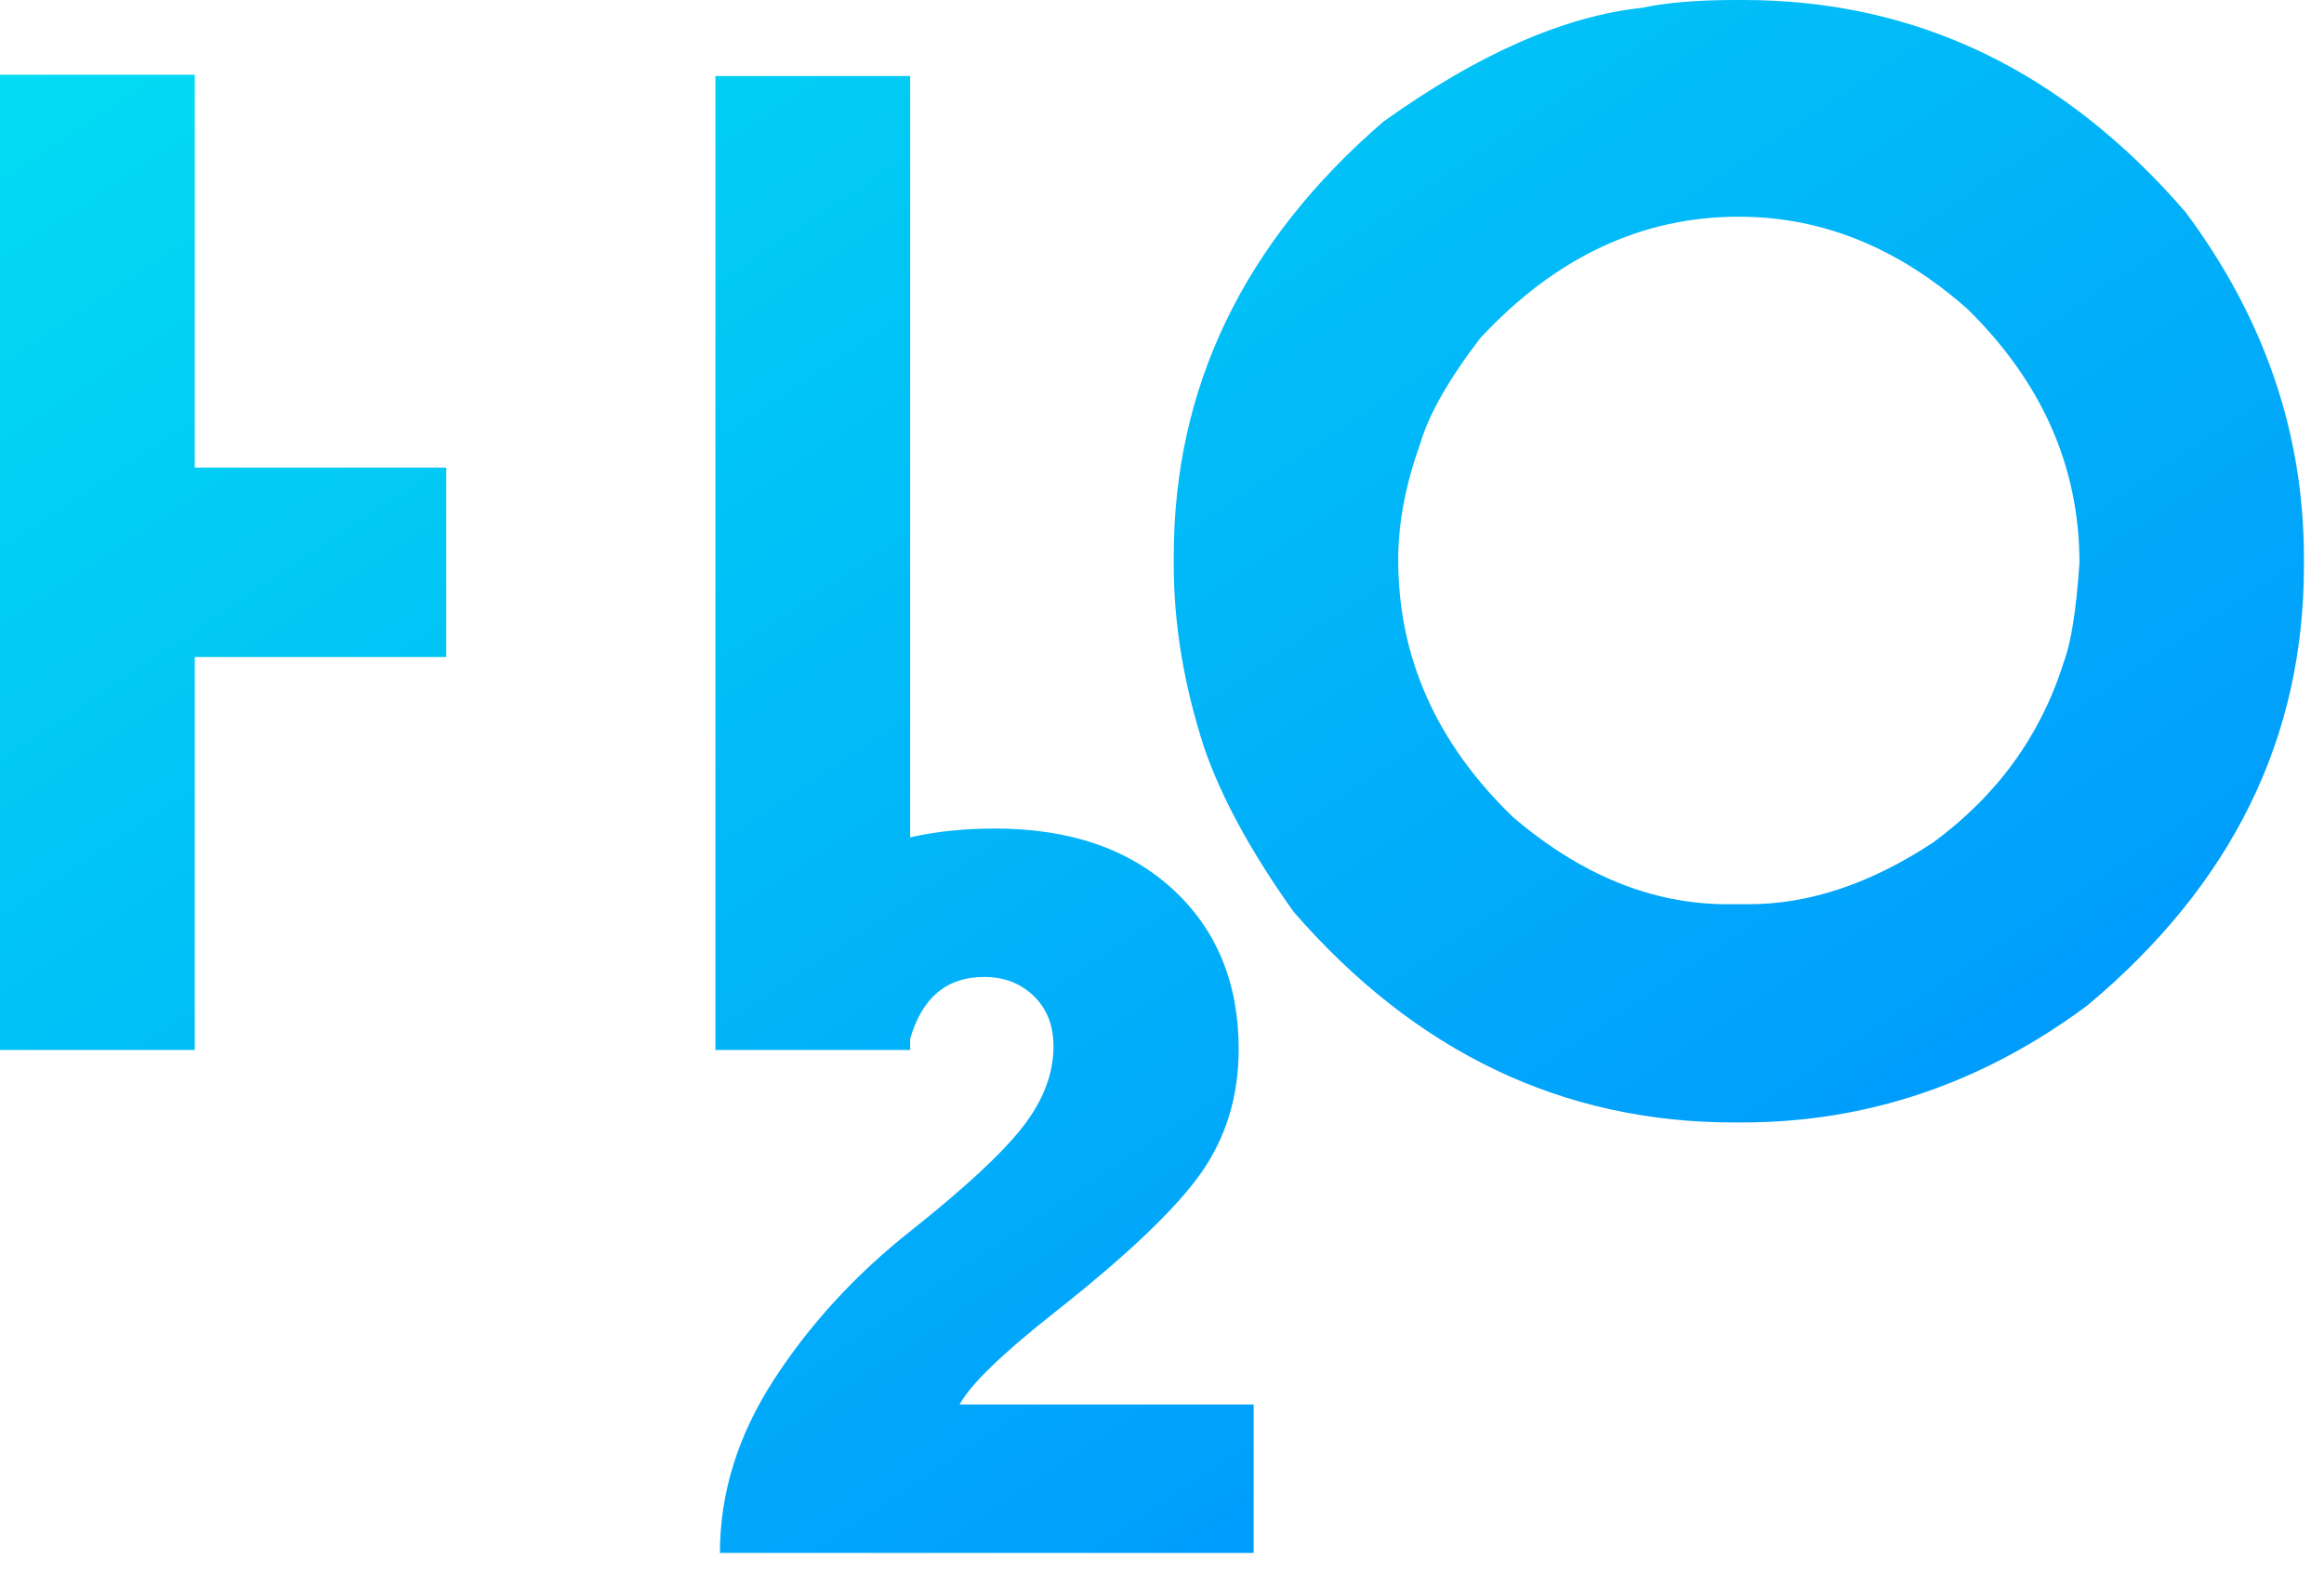
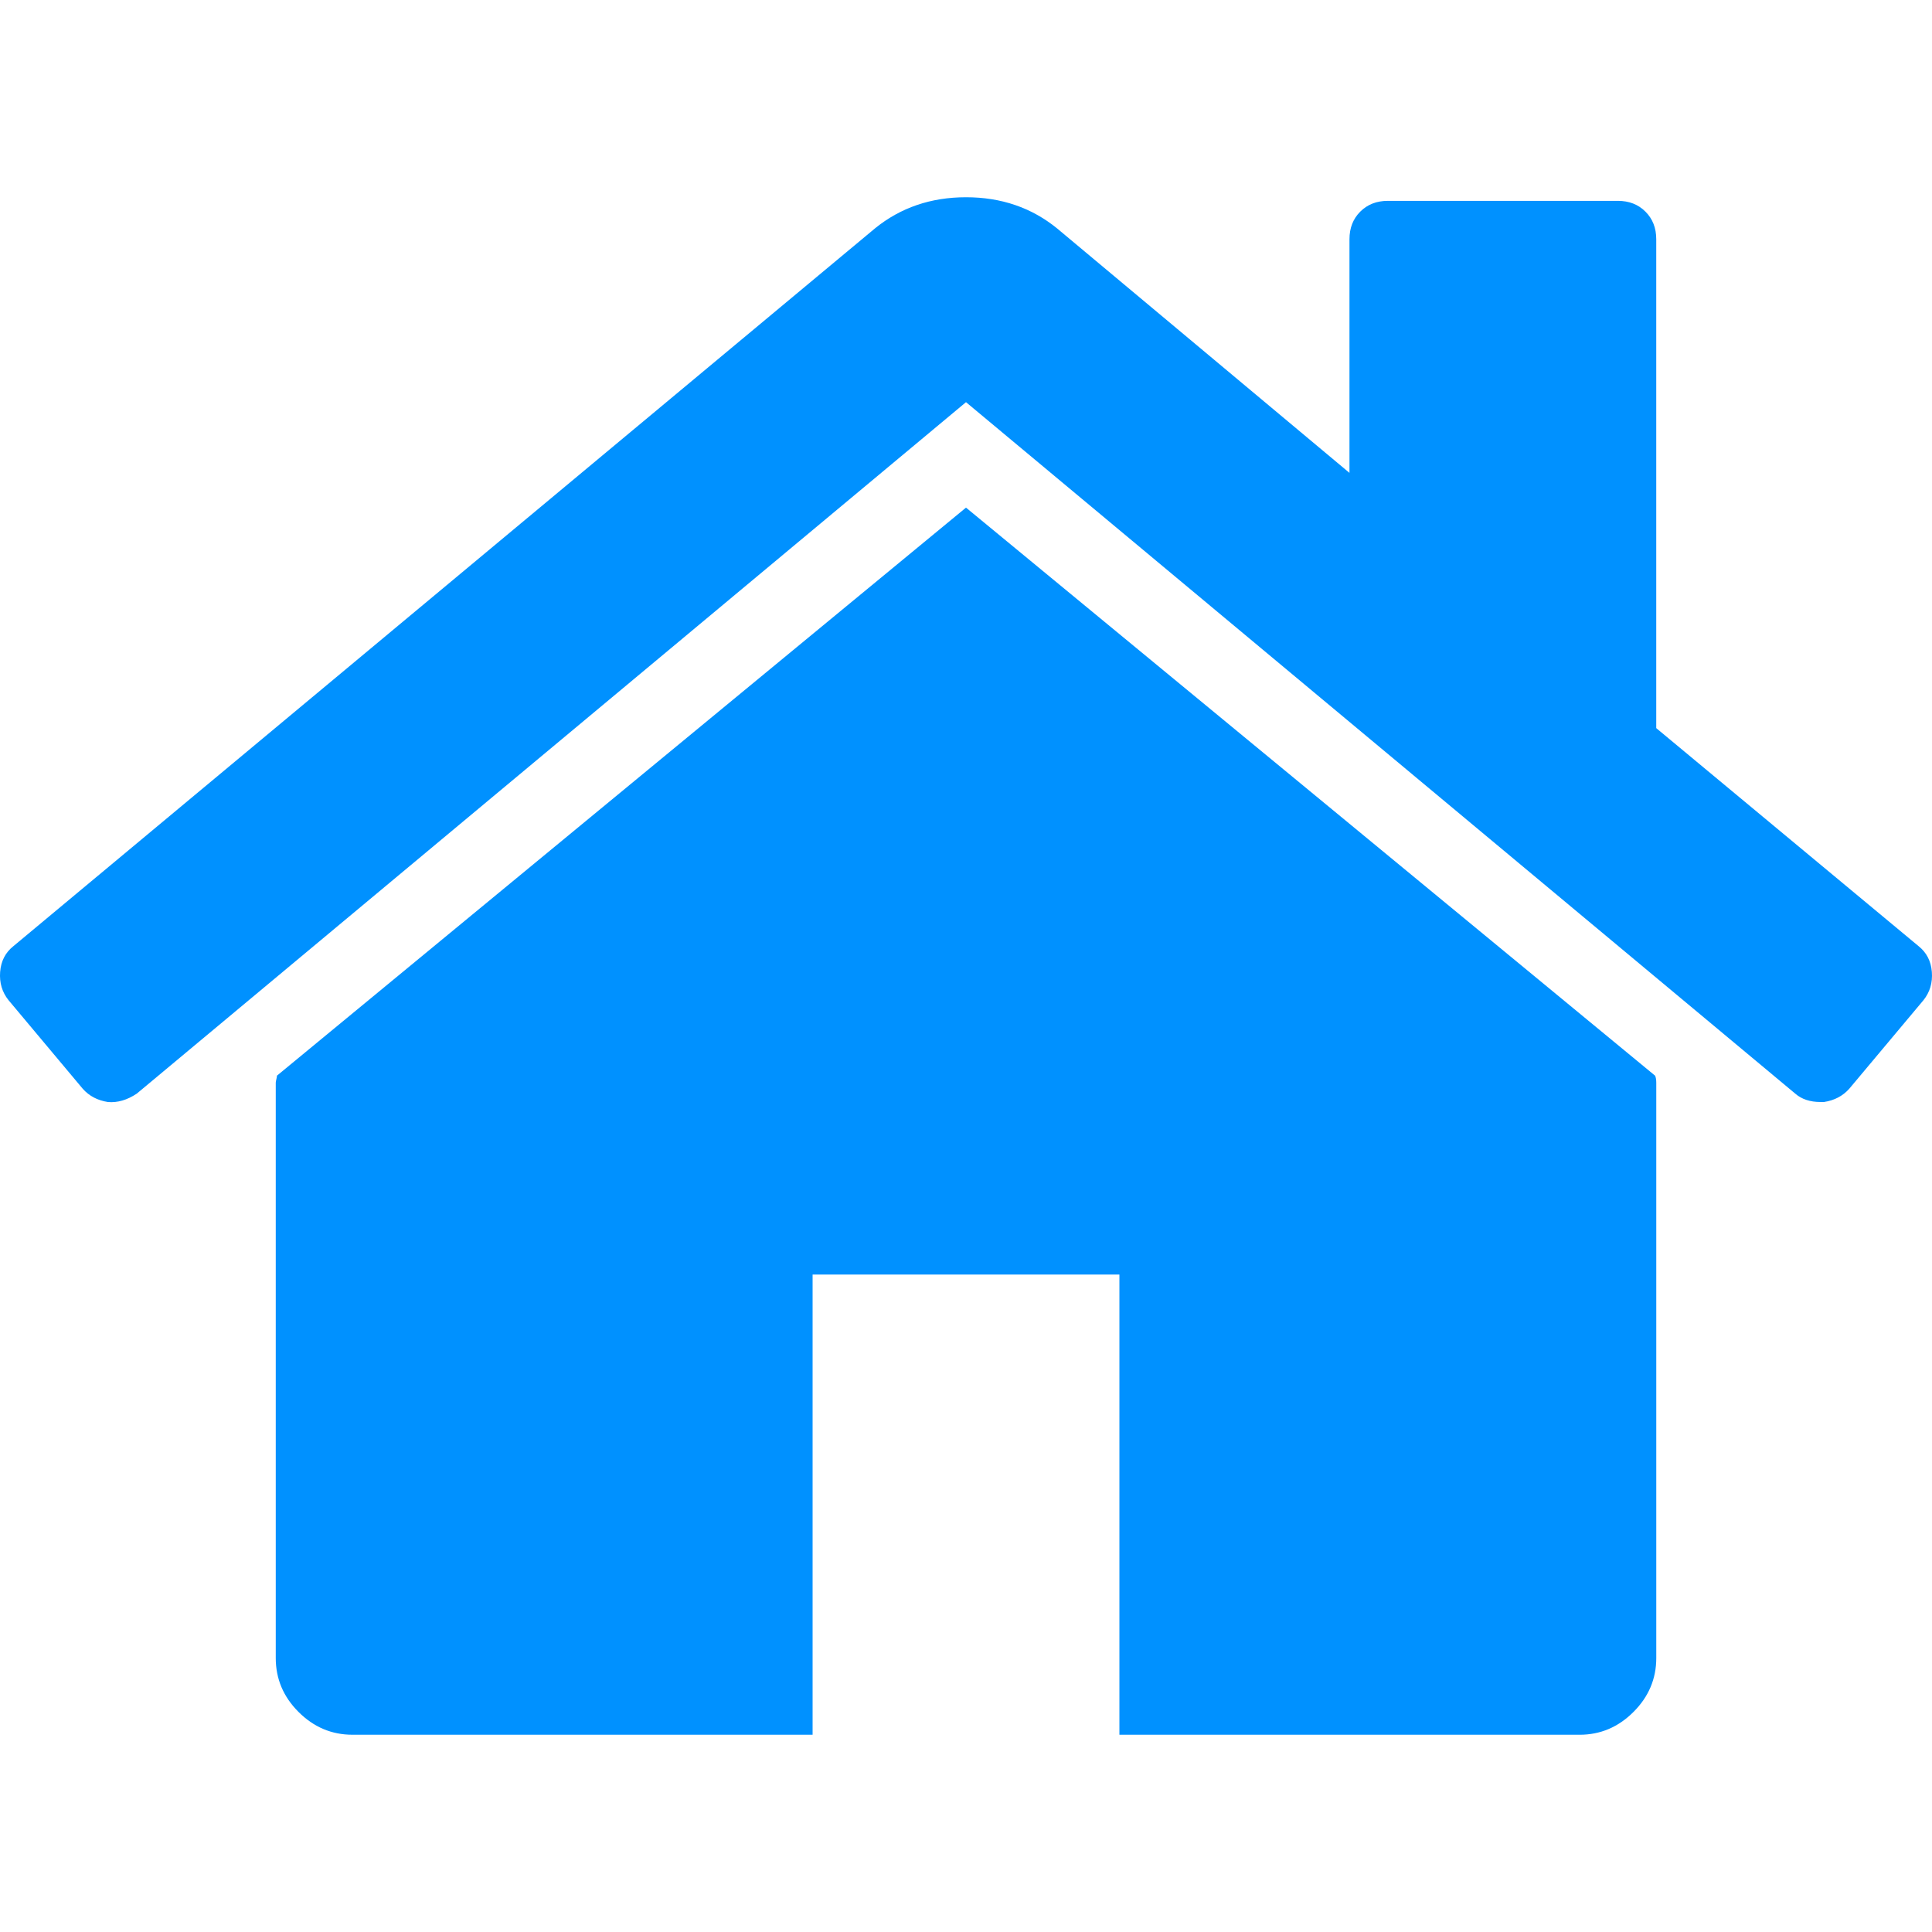
- <svg xmlns="http://www.w3.org/2000/svg" width="99px" height="67px" viewBox="0 0 99 67" version="1.1">
-   <defs>
-     <linearGradient x1="100%" y1="100%" x2="0%" y2="0%" id="linearGradient-1">
-       <stop stop-color="#0089FF" offset="0%" />
-       <stop stop-color="#02DEF2" offset="100%" />
-     </linearGradient>
-   </defs>
-   <g id="logo" stroke="none" stroke-width="1" fill="none" fill-rule="evenodd">
-     <path d="M0,3.183 L8.297,3.183 L8.297,19.92 L19.01,19.92 L19.01,27.987 L8.297,27.987 L8.297,44.725 L0,44.725 L0,3.183 Z M38.772,35.667 L38.772,3.24 L30.476,3.24 L30.476,44.725 L38.772,44.725 L38.772,44.244 C39.282,42.491 40.331,41.614 41.92,41.614 C42.771,41.614 43.476,41.885 44.037,42.426 C44.598,42.968 44.878,43.683 44.878,44.572 C44.878,45.732 44.443,46.873 43.573,47.994 C42.703,49.116 41.098,50.604 38.759,52.46 C36.42,54.316 34.486,56.424 32.959,58.782 C31.432,61.141 30.668,63.596 30.668,66.148 L53.404,66.148 L53.404,59.826 L40.876,59.826 C41.34,58.976 42.674,57.68 44.878,55.94 C47.971,53.504 50.059,51.523 51.142,49.995 C52.225,48.468 52.766,46.699 52.766,44.688 C52.766,41.866 51.828,39.594 49.953,37.873 C48.078,36.153 45.555,35.292 42.384,35.292 C41.071,35.292 39.867,35.417 38.772,35.667 Z M73.939,0 L74.271,0 C81.62,0 87.896,3.01 93.098,9.031 C96.462,13.547 98.145,18.461 98.145,23.773 L98.145,24.105 C98.145,31.454 95.068,37.697 88.914,42.832 C84.443,46.152 79.54,47.812 74.205,47.812 L73.873,47.812 C66.568,47.812 60.315,44.824 55.113,38.848 C53.298,36.302 52.025,33.967 51.295,31.842 C50.432,29.186 50,26.585 50,24.039 L50,23.707 C50,16.491 52.977,10.315 58.932,5.18 C62.96,2.302 66.635,0.686 69.955,0.332 C70.973,0.111 72.301,0 73.939,0 Z M59.562,23.84 C59.562,28.001 61.189,31.654 64.443,34.797 C67.343,37.276 70.387,38.516 73.574,38.516 L74.504,38.516 C77.072,38.516 79.684,37.641 82.34,35.893 C85.085,33.878 86.944,31.311 87.918,28.189 C88.228,27.37 88.449,25.965 88.582,23.973 C88.582,19.9 86.999,16.303 83.834,13.182 C80.868,10.548 77.614,9.23 74.072,9.23 C69.933,9.23 66.258,10.957 63.049,14.41 C61.699,16.181 60.846,17.686 60.492,18.926 C59.872,20.652 59.562,22.29 59.562,23.84 Z" id="Combined-Shape" fill="url(#linearGradient-1)" />
+ <svg xmlns="http://www.w3.org/2000/svg" version="1.1" id="Capa_1" x="0px" y="0px" width="512px" height="512px" viewBox="0 0 460.298 460.297" style="enable-background:new 0 0 460.298 460.297;" xml:space="preserve" class="">
+   <g>
+     <g>
+       <g>
+         <path d="M230.149,120.939L65.986,256.274c0,0.191-0.048,0.472-0.144,0.855c-0.094,0.38-0.144,0.656-0.144,0.852v137.041    c0,4.948,1.809,9.236,5.426,12.847c3.616,3.613,7.898,5.431,12.847,5.431h109.63V303.664h73.097v109.64h109.629    c4.948,0,9.236-1.814,12.847-5.435c3.617-3.607,5.432-7.898,5.432-12.847V257.981c0-0.76-0.104-1.334-0.288-1.707L230.149,120.939    z" data-original="#000000" class="active-path" data-old_color="#0099FF" fill="#0091FF" />
+         <path d="M457.122,225.438L394.6,173.476V56.989c0-2.663-0.856-4.853-2.574-6.567c-1.704-1.712-3.894-2.568-6.563-2.568h-54.816    c-2.666,0-4.855,0.856-6.57,2.568c-1.711,1.714-2.566,3.905-2.566,6.567v55.673l-69.662-58.245    c-6.084-4.949-13.318-7.423-21.694-7.423c-8.375,0-15.608,2.474-21.698,7.423L3.172,225.438c-1.903,1.52-2.946,3.566-3.14,6.136    c-0.193,2.568,0.472,4.811,1.997,6.713l17.701,21.128c1.525,1.712,3.521,2.759,5.996,3.142c2.285,0.192,4.57-0.476,6.855-1.998    L230.149,95.817l197.57,164.741c1.526,1.328,3.521,1.991,5.996,1.991h0.858c2.471-0.376,4.463-1.43,5.996-3.138l17.703-21.125    c1.522-1.906,2.189-4.145,1.991-6.716C460.068,229.007,459.021,226.961,457.122,225.438z" data-original="#000000" class="active-path" data-old_color="#0099FF" fill="#0091FF" />
+       </g>
+     </g>
  </g>
</svg>
